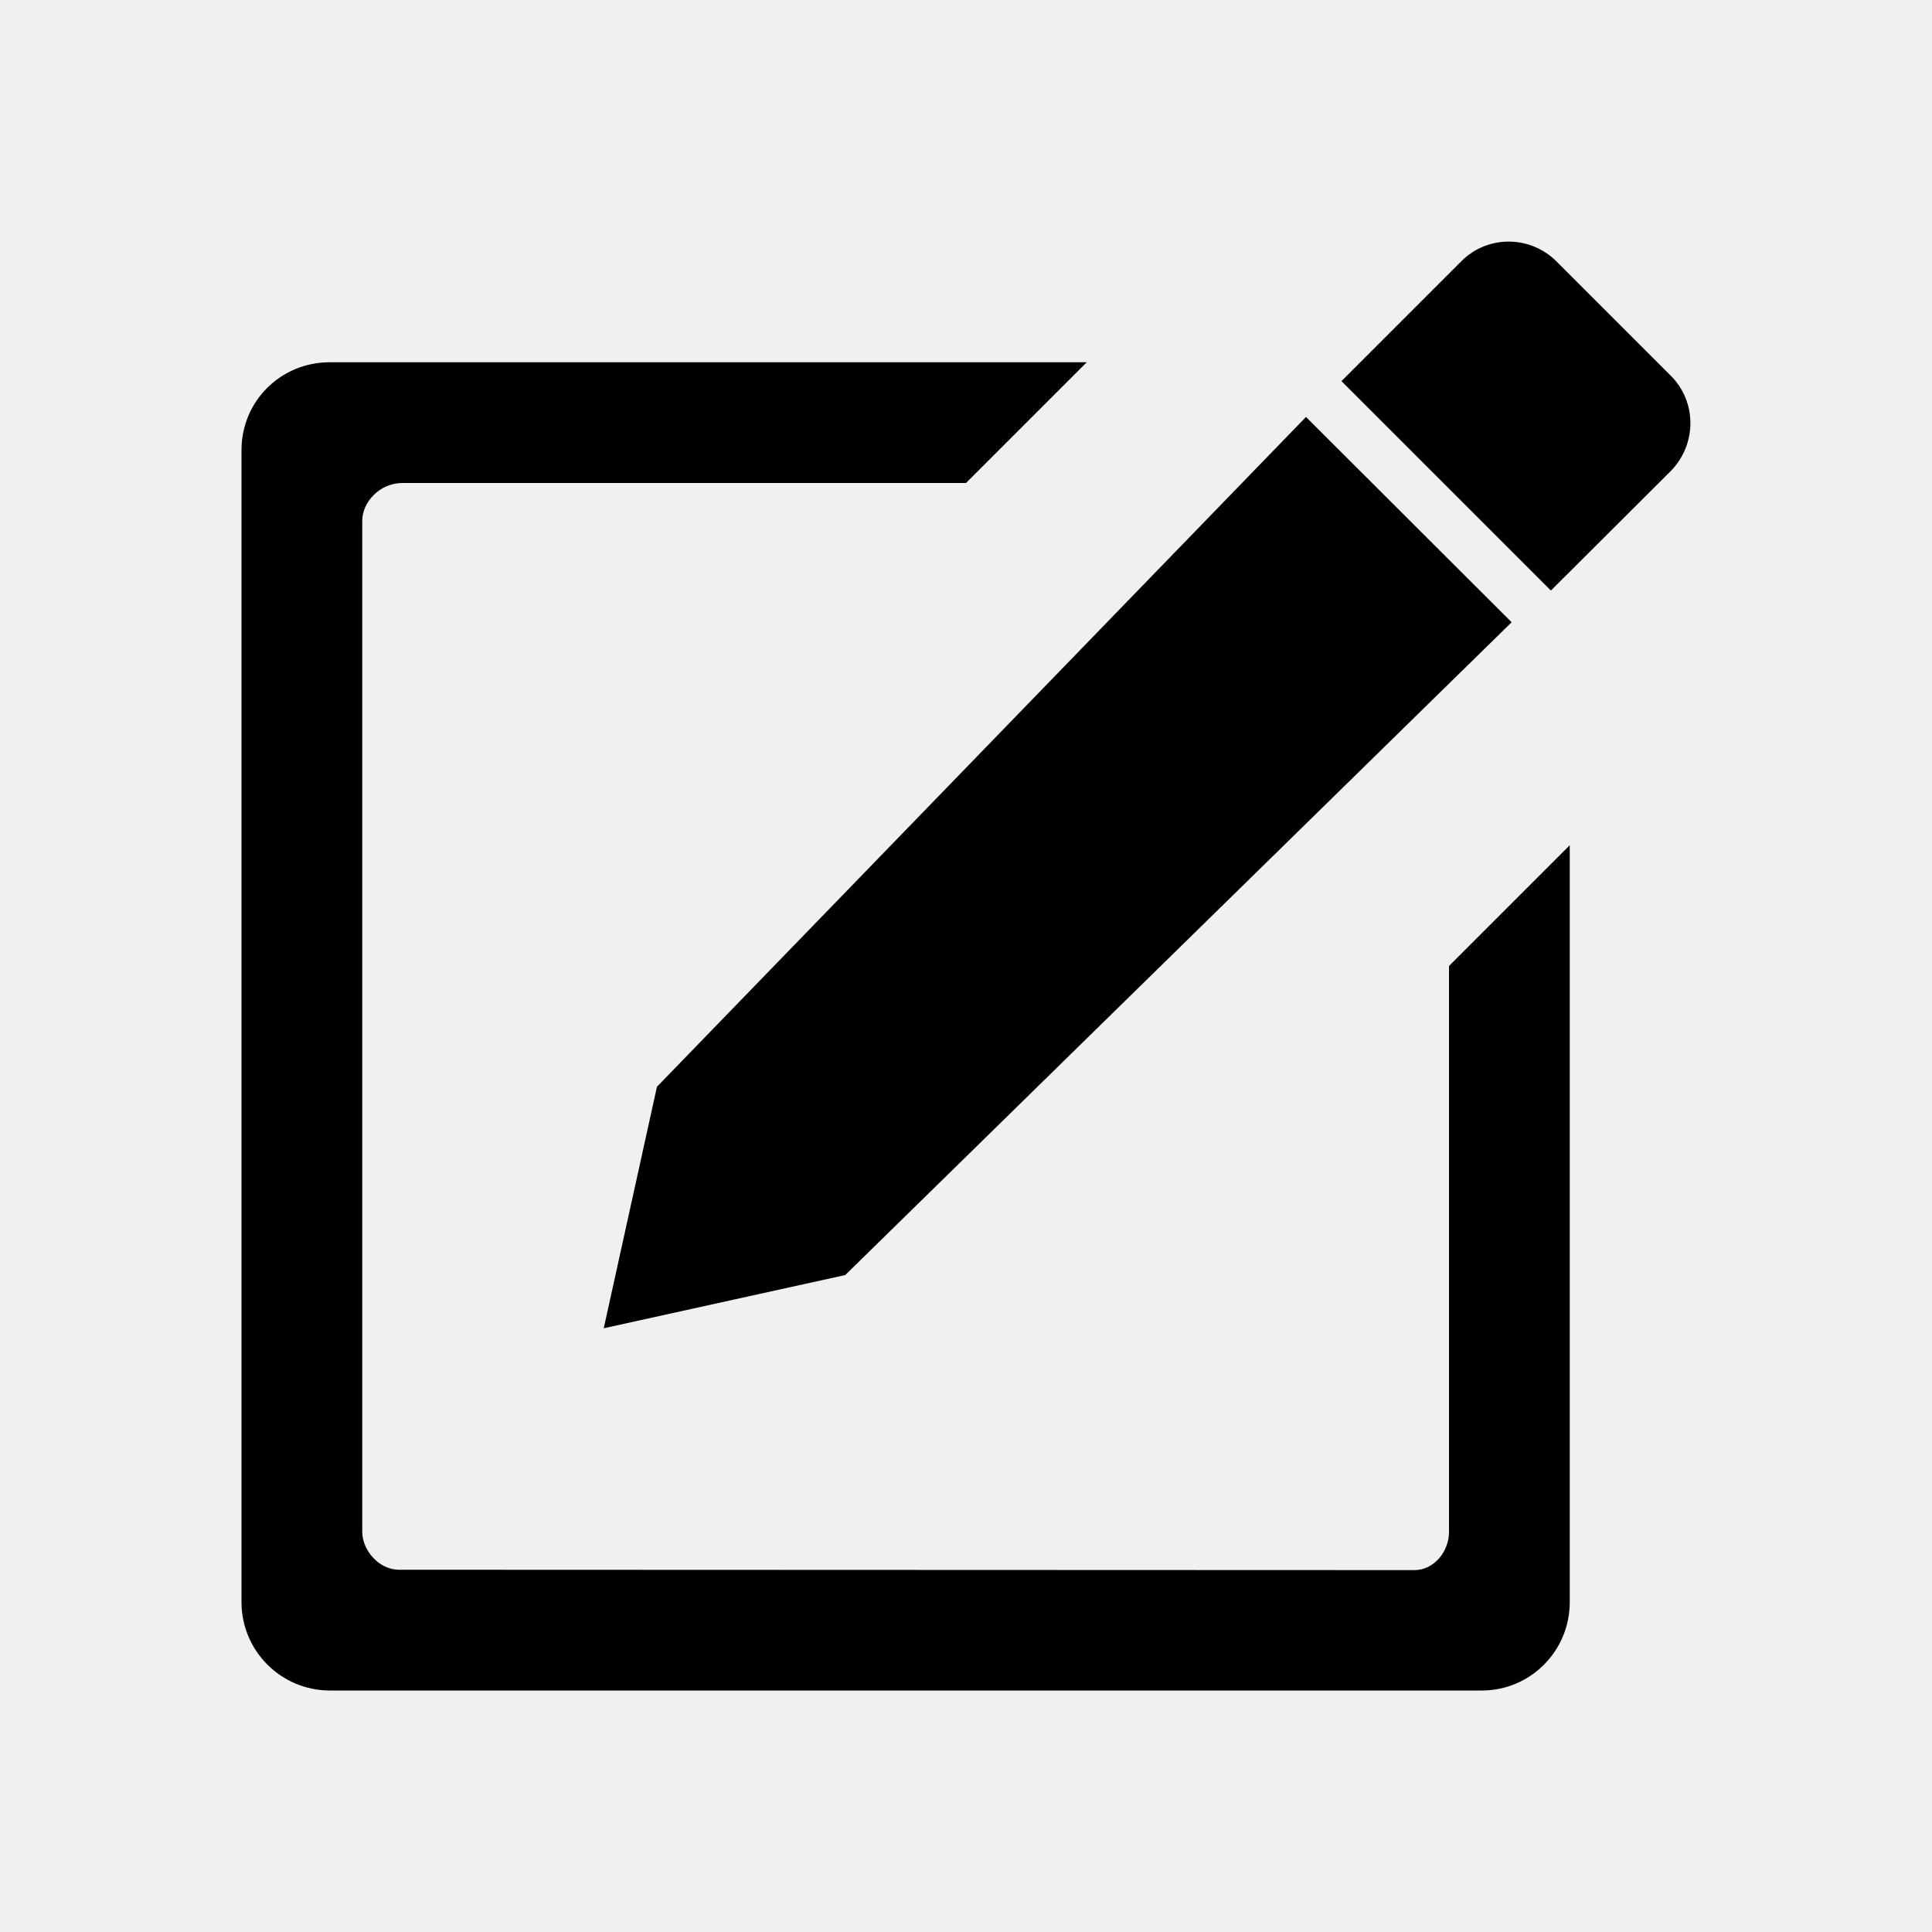
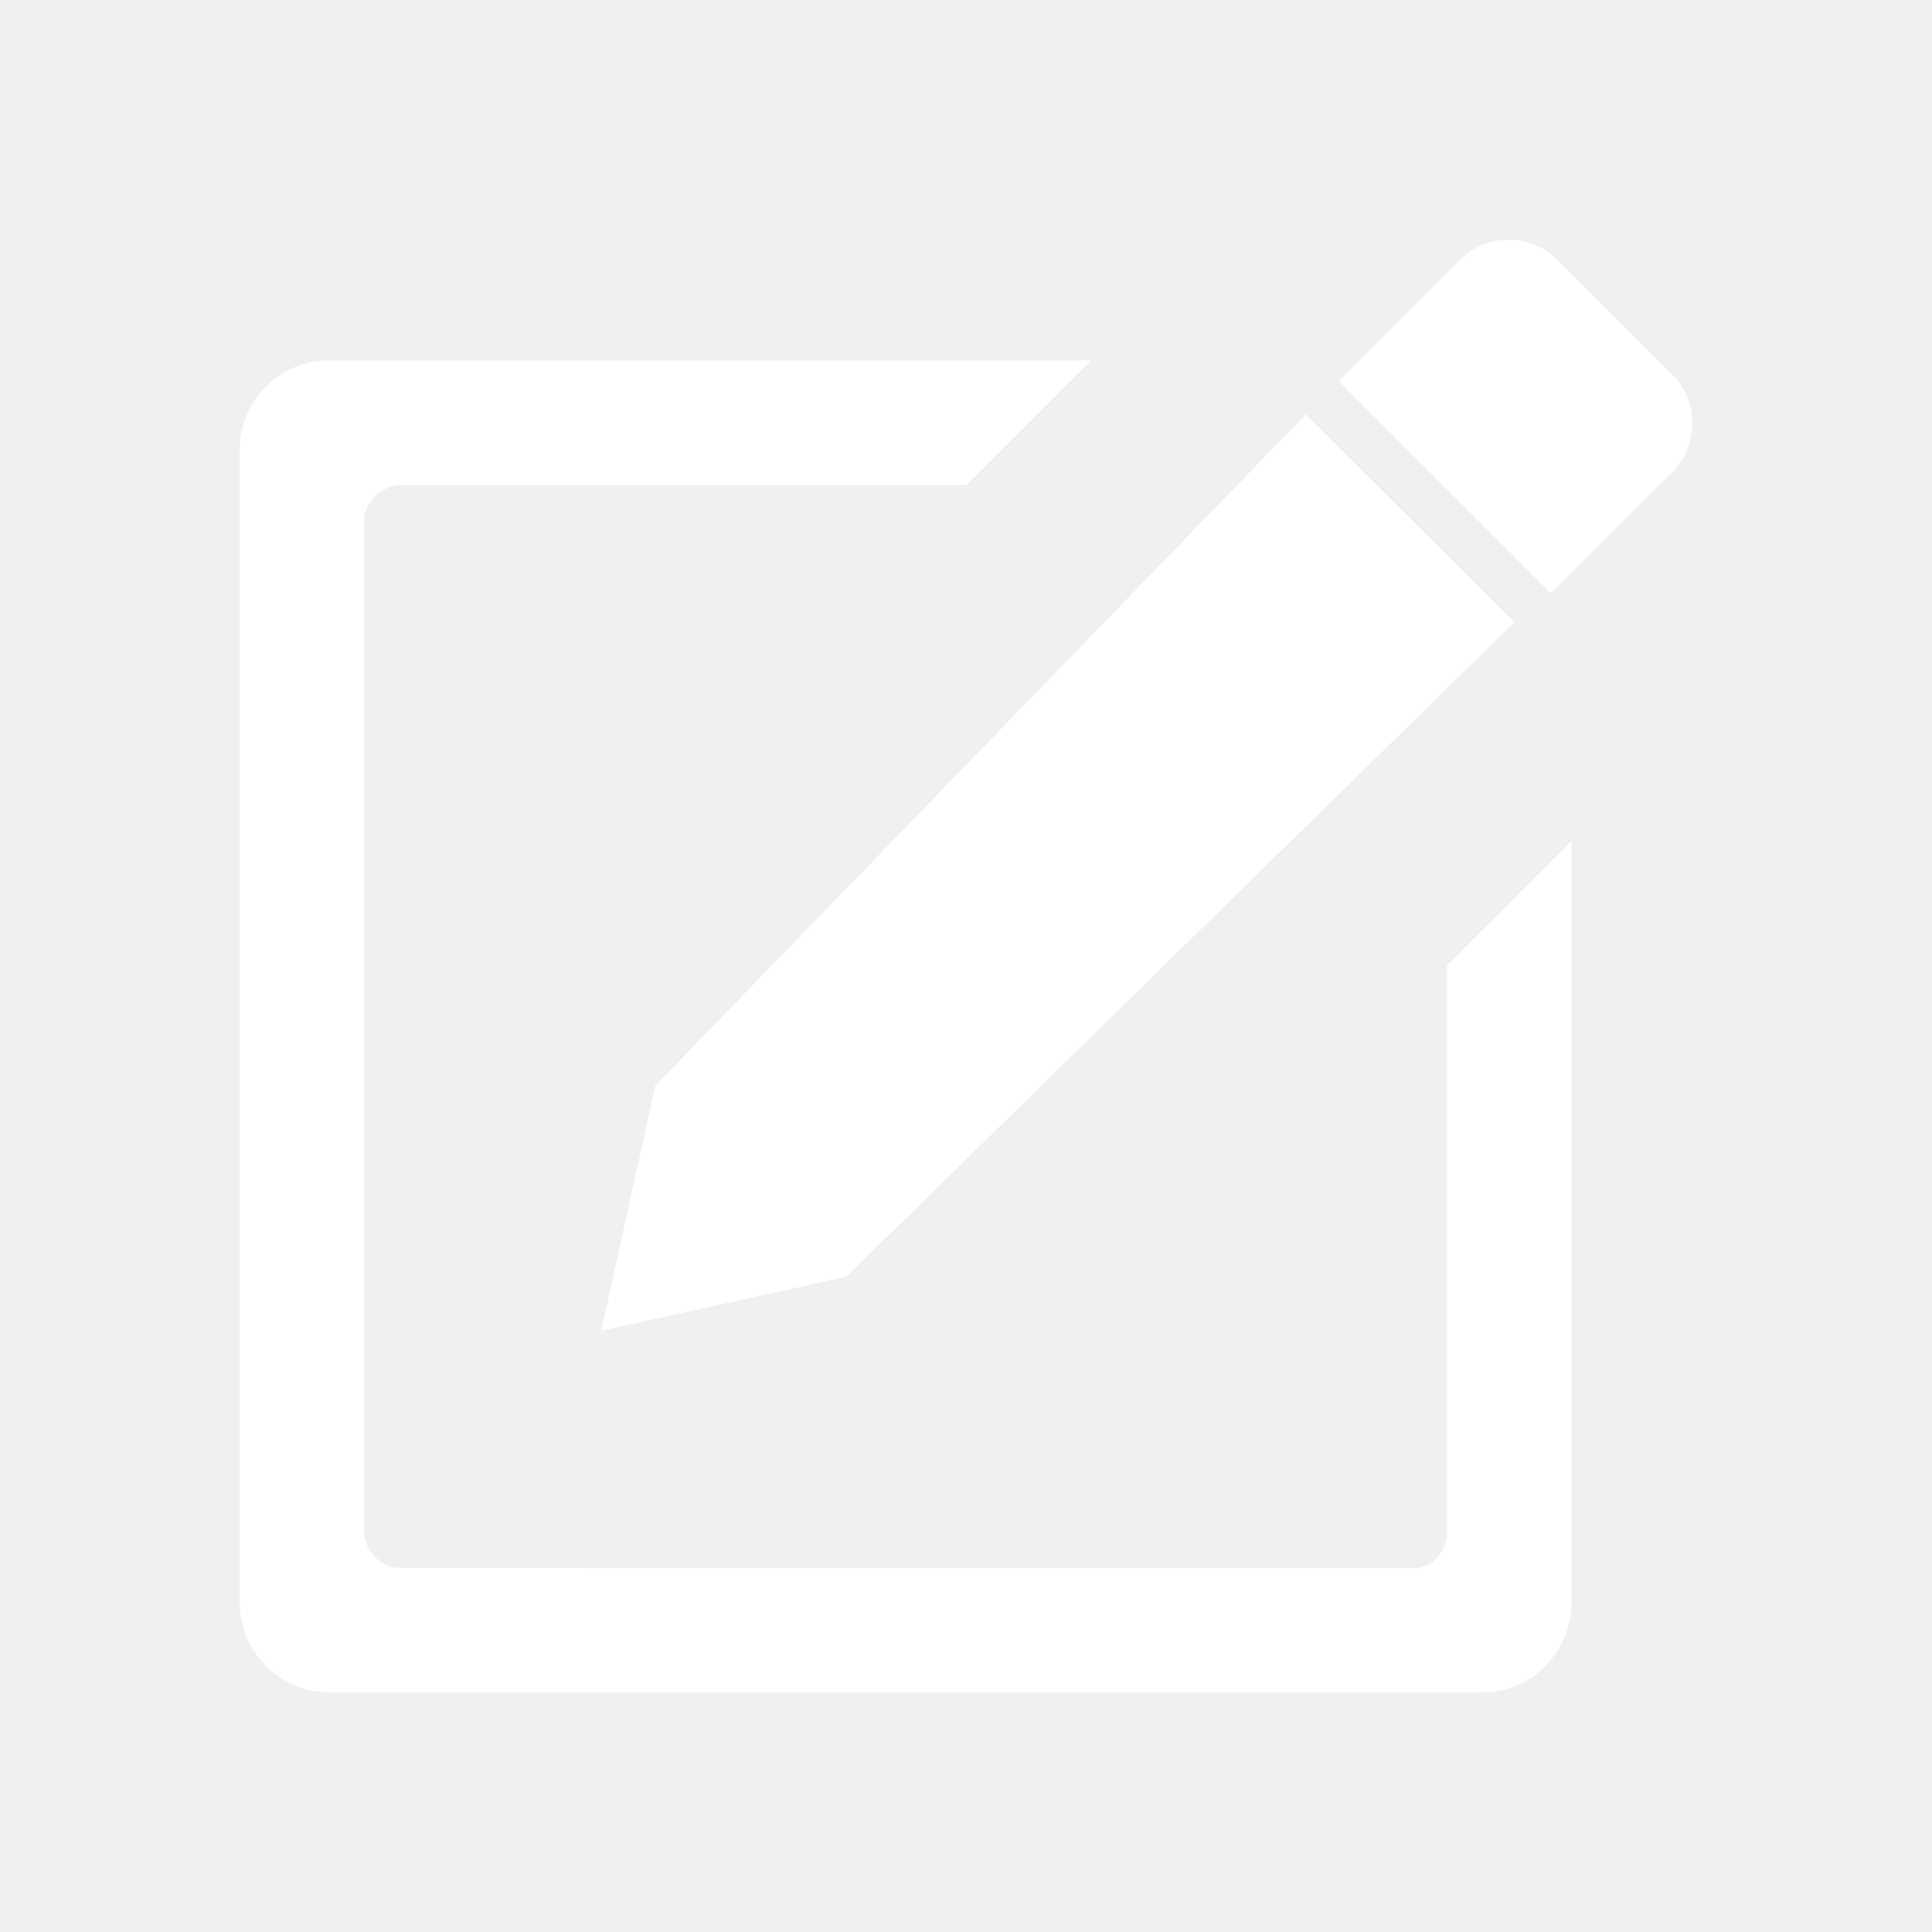
<svg xmlns="http://www.w3.org/2000/svg" version="1.1" id="Layer_1" x="0px" y="0px" width="512px" height="512px" viewBox="0 0 512 512" style="enable-background:new 0 0 512 512;" xml:space="preserve">
  <g>
-     <path d="M442.8,99.6l-30.4-30.4c-7-6.9-18.2-6.9-25.1,0L355.5,101l55.5,55.5l31.8-31.7C449.7,117.7,449.7,106.5,442.8,99.6z" />
+     <path stroke="white" fill="white" d="M442.8,99.6l-30.4-30.4c-7-6.9-18.2-6.9-25.1,0L355.5,101l55.5,55.5l31.8-31.7C449.7,117.7,449.7,106.5,442.8,99.6z" />
    <g>
-       <polygon points="346.1,110.5 174.1,288 160,352 224,337.9 400.6,164.9   " />
+       <polygon stroke="white" fill="white" points="346.1,110.5 174.1,288 160,352 224,337.9 400.6,164.9" />
    </g>
-     <path d="M384,256v150c0,5.1-3.9,10.1-9.2,10.1s-269-0.1-269-0.1c-5.6,0-9.8-5.4-9.8-10s0-268,0-268c0-5,4.7-10,10.6-10H256l32-32   H87.4c-13,0-23.4,10.3-23.4,23.3v305.3c0,12.9,10.5,23.4,23.4,23.4h305.3c12.9,0,23.3-10.5,23.3-23.4V224L384,256z" />
+     <path stroke="white" fill="white" d="M384,256v150c0,5.1-3.9,10.1-9.2,10.1s-269-0.1-269-0.1c-5.6,0-9.8-5.4-9.8-10s0-268,0-268c0-5,4.7-10,10.6-10H256l32-32   H87.4c-13,0-23.4,10.3-23.4,23.3v305.3c0,12.9,10.5,23.4,23.4,23.4h305.3c12.9,0,23.3-10.5,23.3-23.4V224L384,256z" />
  </g>
</svg>
